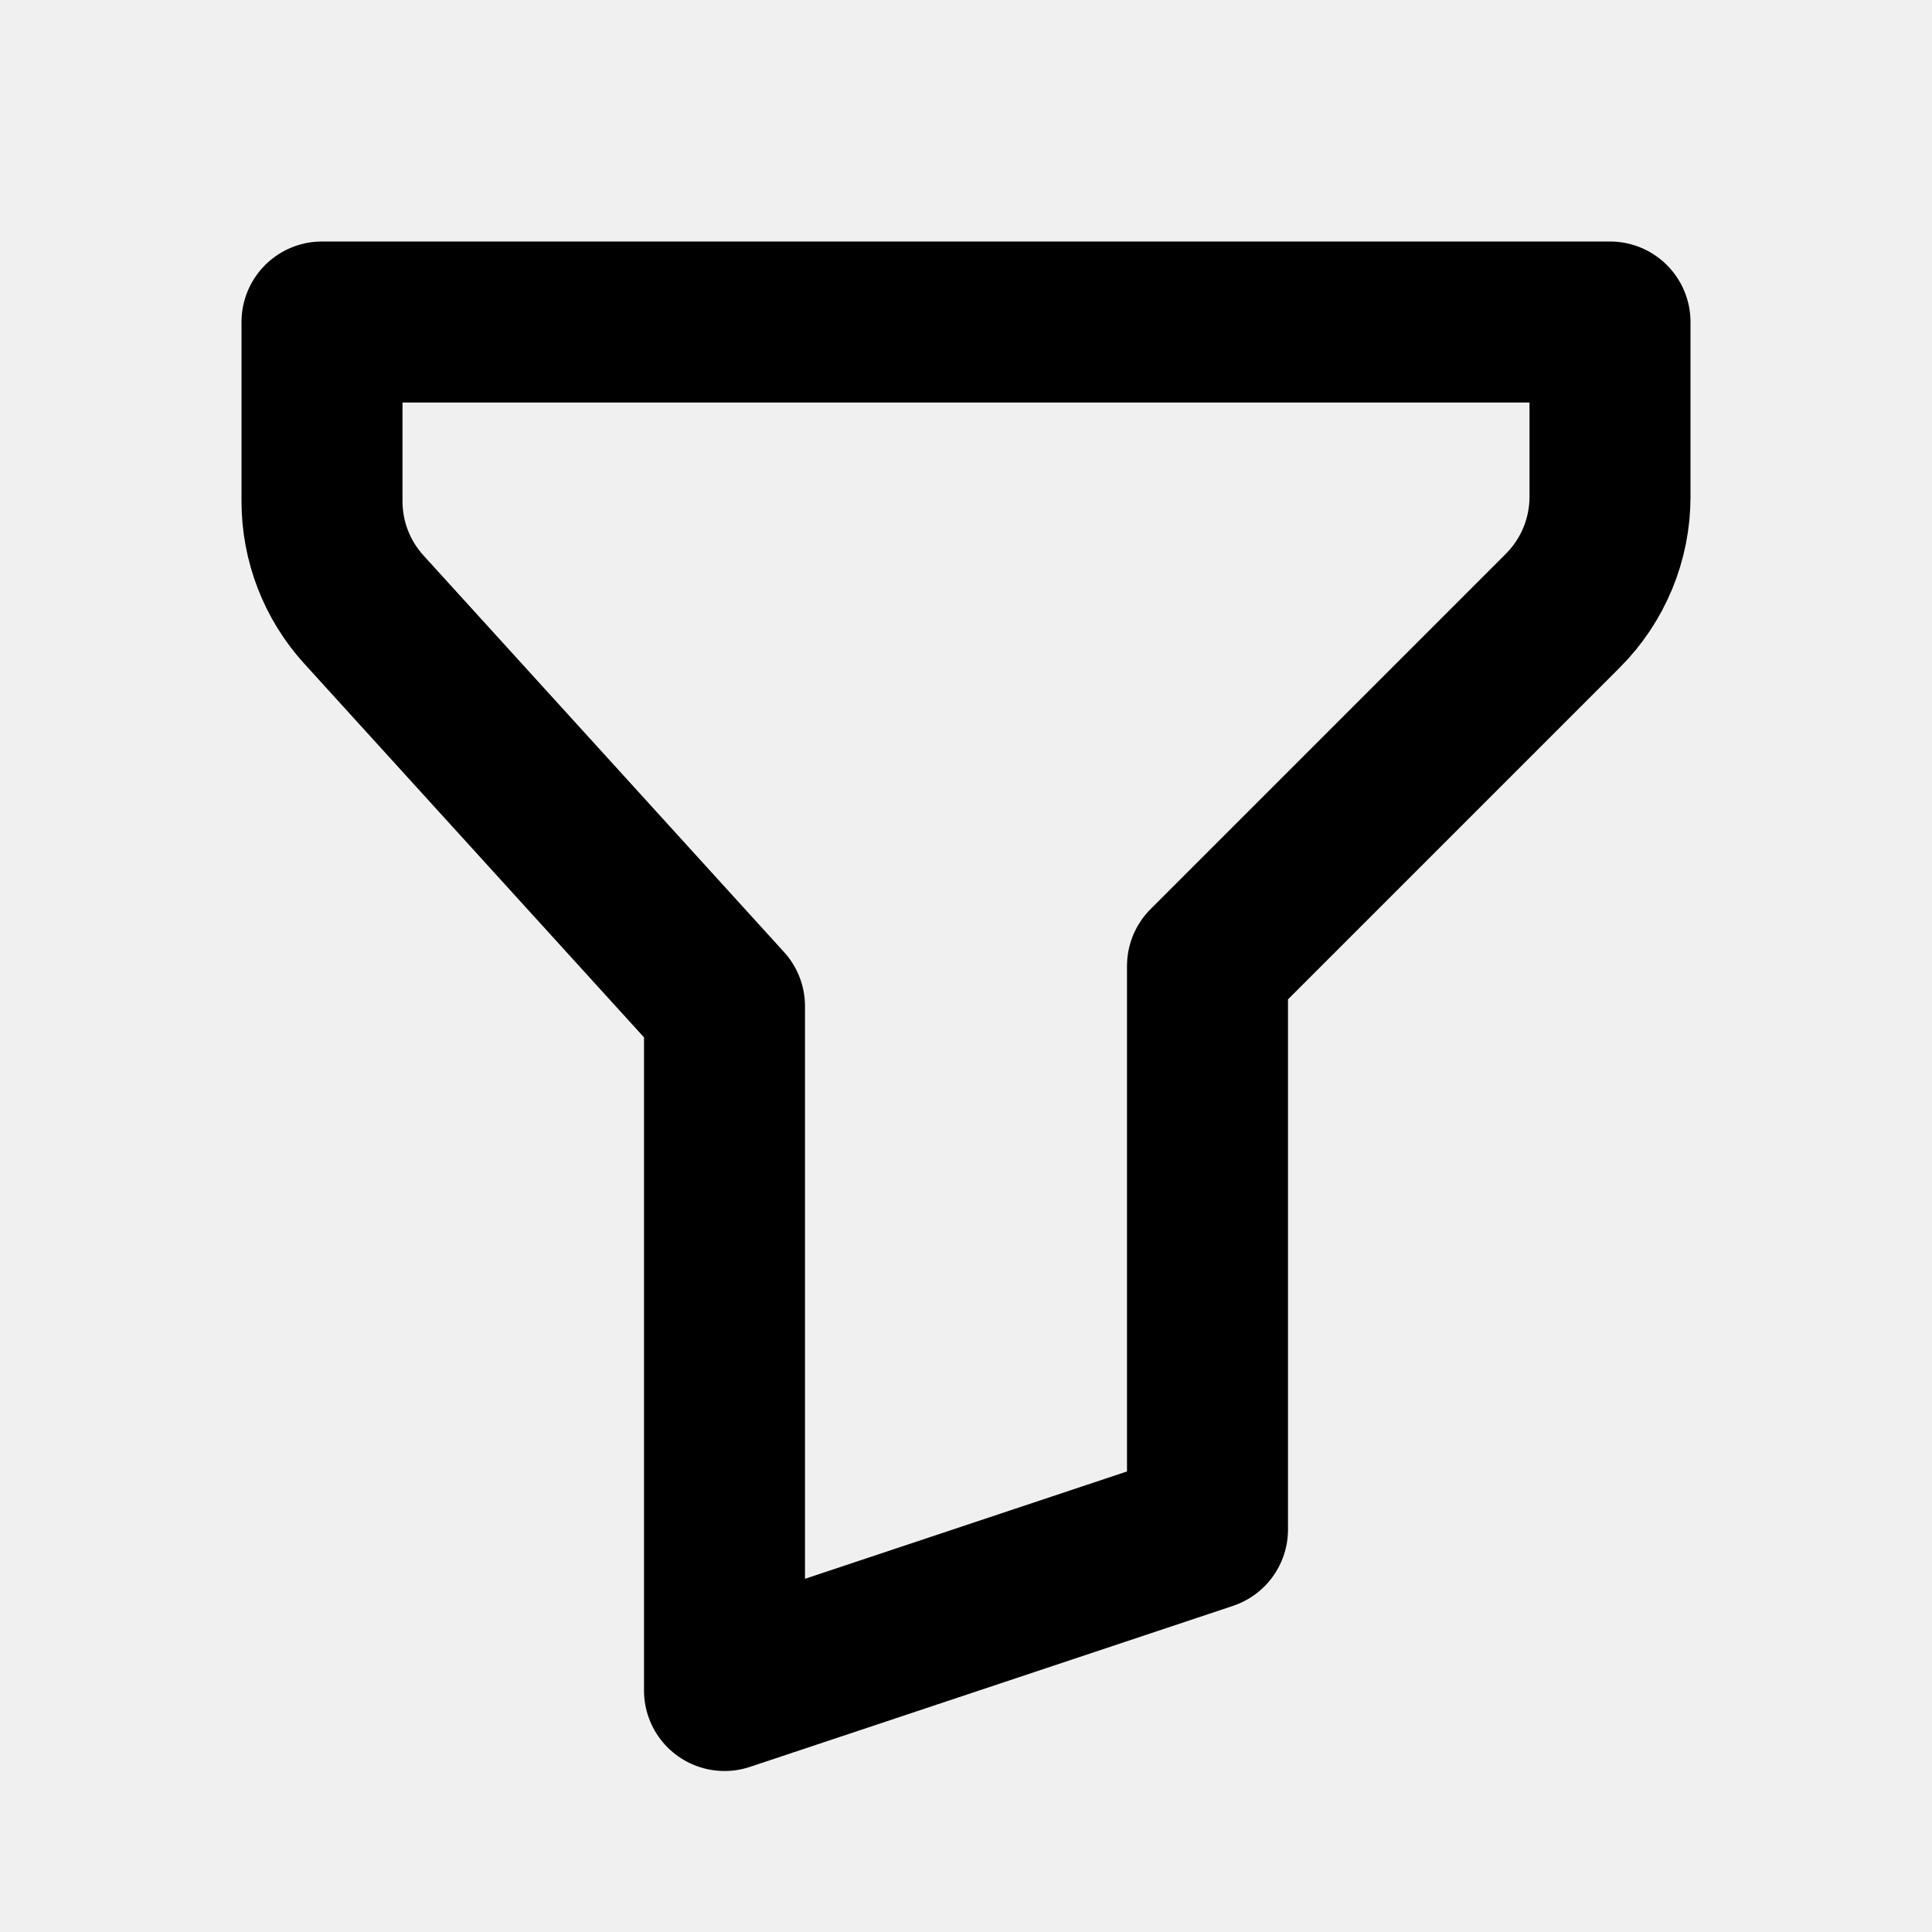
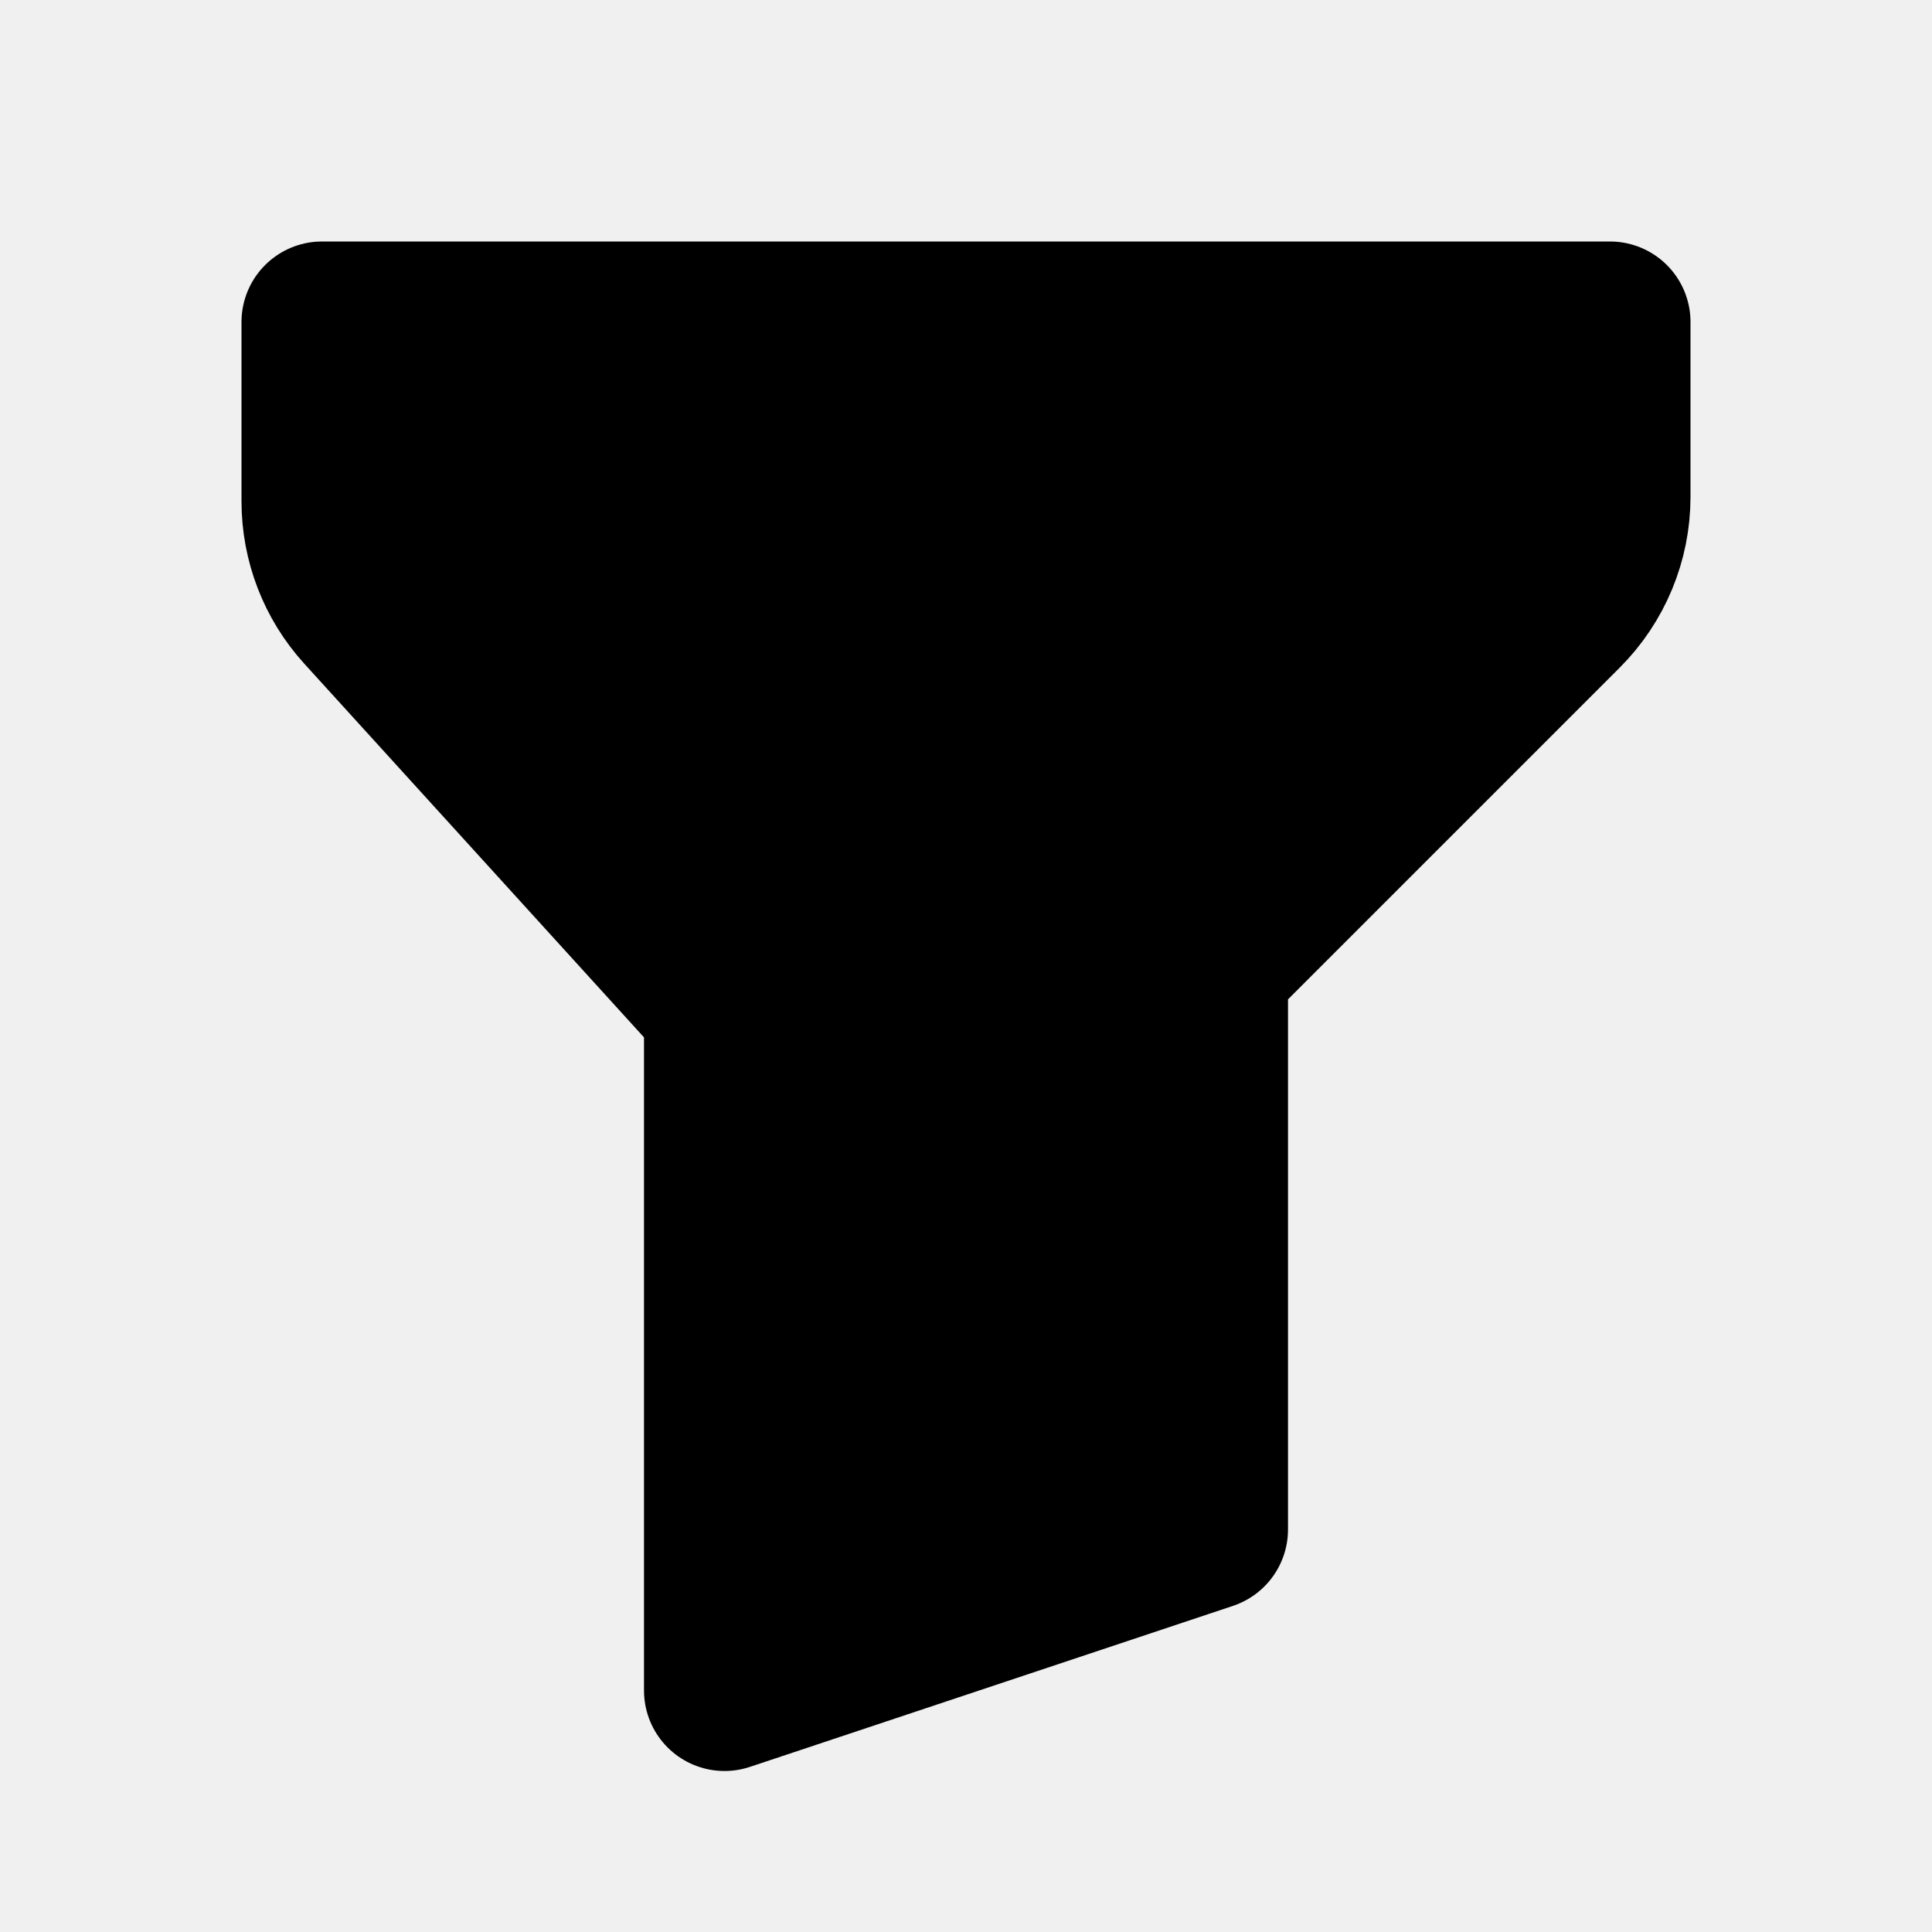
- <svg xmlns="http://www.w3.org/2000/svg" width="24" height="24" viewBox="0 0 24 24" fill="none">
+ <svg xmlns="http://www.w3.org/2000/svg" width="24" height="24" viewBox="0 0 24 24" fill="currentColor">
  <g clip-path="url(#clip0_5060_214)">
    <path d="M4 4H20V6.172C20 6.702 19.789 7.211 19.414 7.586L15 12V19L9 21V12.5L4.52 7.572C4.185 7.204 4 6.724 4 6.227V4Z" stroke="black" stroke-width="2" stroke-linecap="round" stroke-linejoin="round" />
  </g>
  <defs>
    <clipPath id="clip0_5060_214">
      <rect width="24" height="24" fill="white" />
    </clipPath>
  </defs>
</svg>
